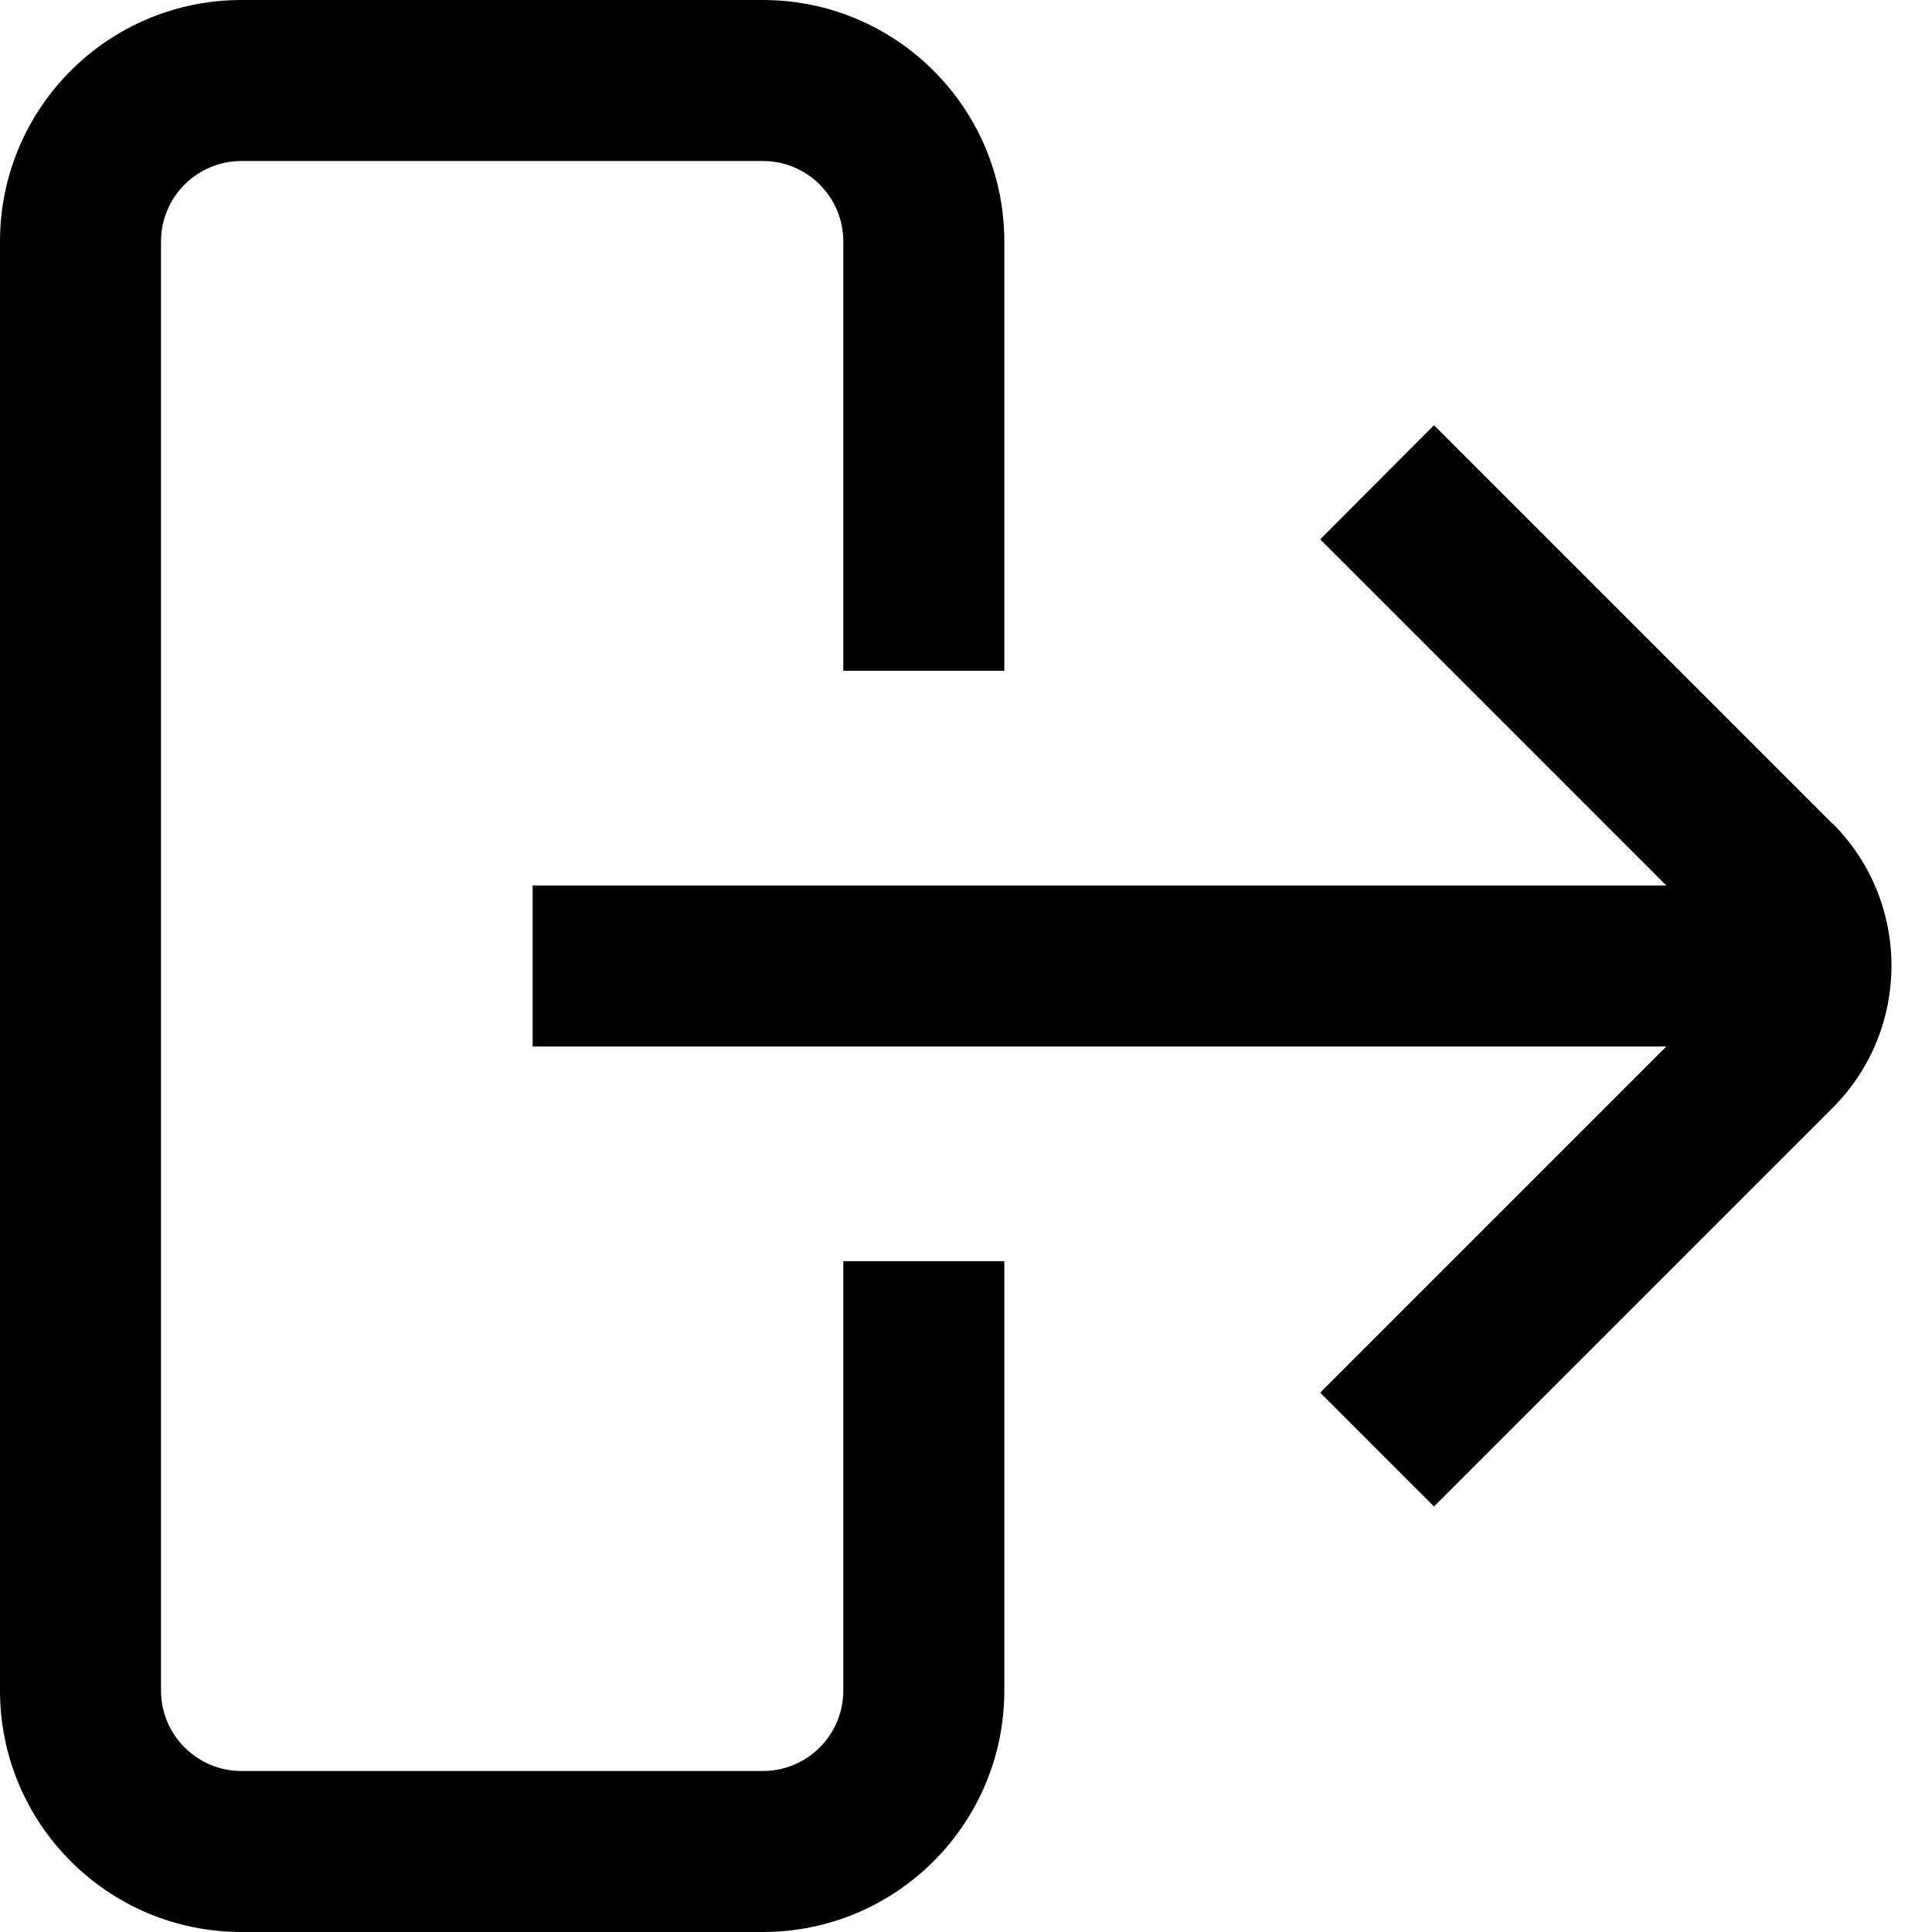
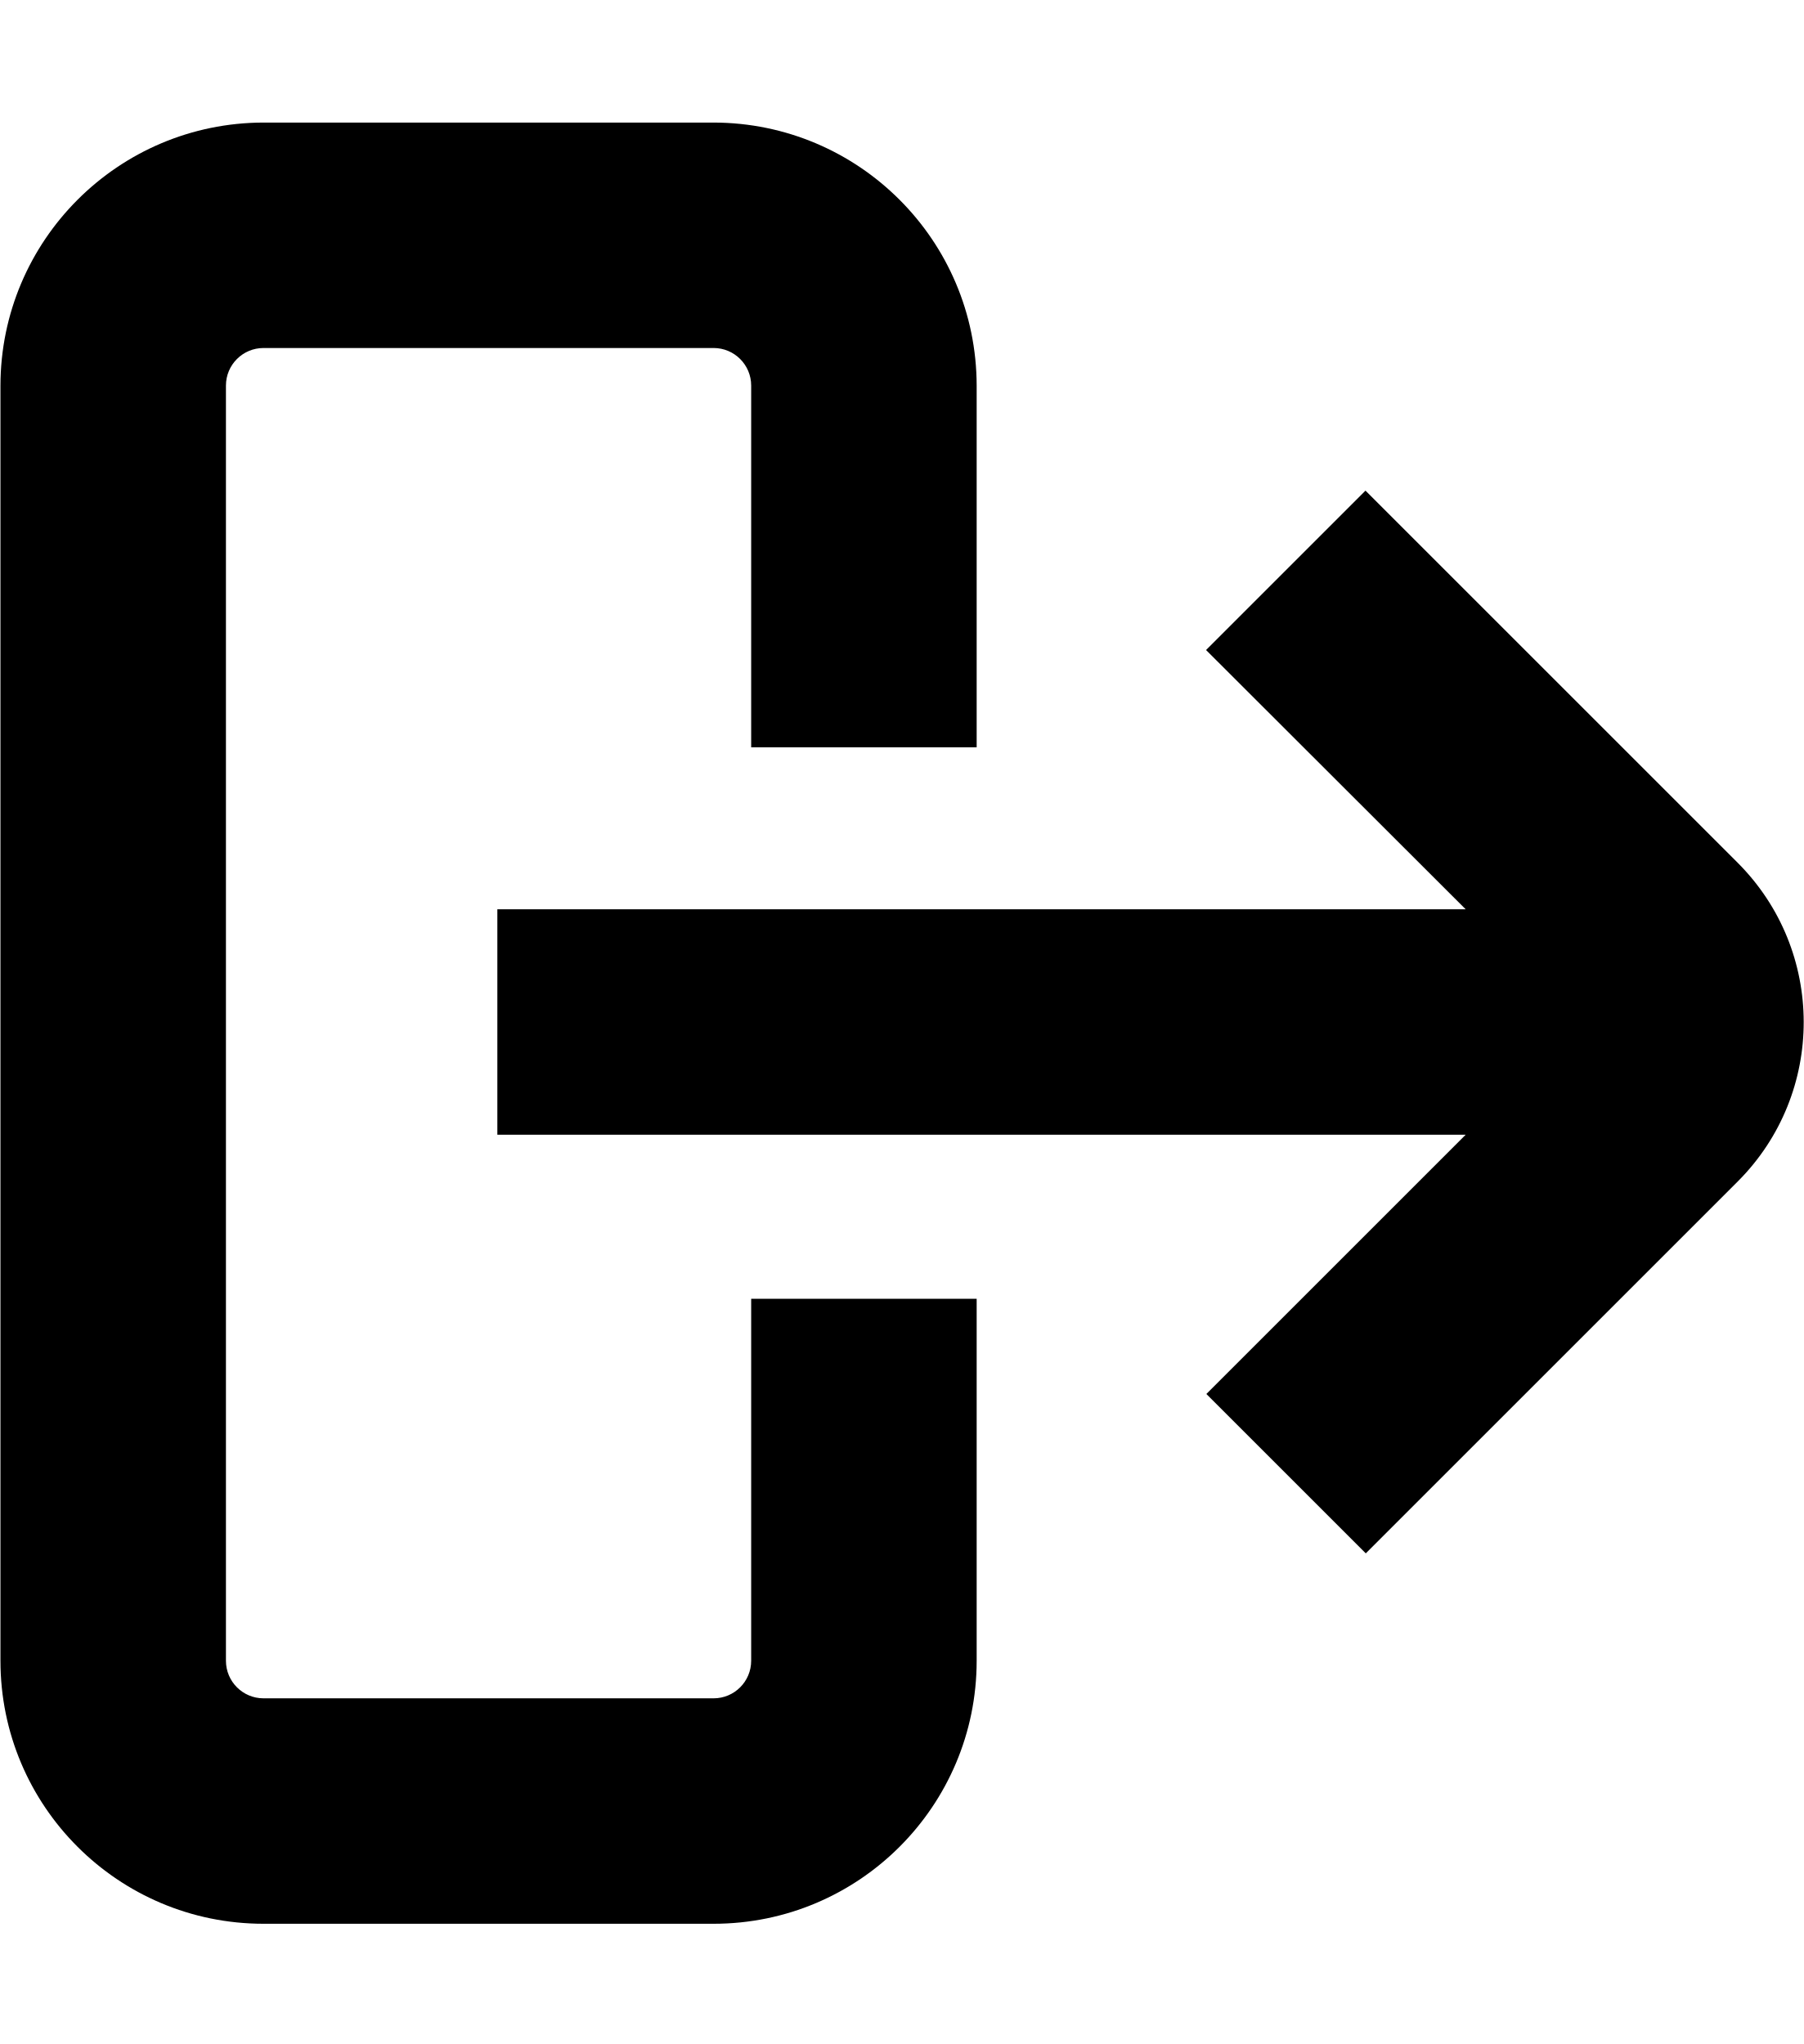
- <svg xmlns="http://www.w3.org/2000/svg" id="Layer_1" data-name="Layer 1" viewBox="0 0 24 24" width="512" height="512">
-   <path d="M22.763,10.232l-4.95-4.95L16.4,6.7,20.7,11H6.617v2H20.7l-4.3,4.3,1.414,1.414,4.95-4.95a2.5,2.5,0,0,0,0-3.536Z" />
-   <path d="M10.476,21a1,1,0,0,1-1,1H3a1,1,0,0,1-1-1V3A1,1,0,0,1,3,2H9.476a1,1,0,0,1,1,1V8.333h2V3a3,3,0,0,0-3-3H3A3,3,0,0,0,0,3V21a3,3,0,0,0,3,3H9.476a3,3,0,0,0,3-3V15.667h-2Z" />
+ <svg xmlns="http://www.w3.org/2000/svg" id="Layer_1" data-name="Layer 1" viewBox="0 0 24 24" width="15" height="17">
+   <path d="M23.117,9.879l-4.95-4.95L16.046,7.05,19.5,10.5H6.617v3H19.5l-3.45,3.45,2.121,2.121,4.95-4.95A3,3,0,0,0,23.117,9.879Z" />
+   <path d="M9.994,20.5a.5.5,0,0,1-.5.5H3.506a.5.5,0,0,1-.5-.5V3.531a.5.5,0,0,1,.5-.5H9.494a.5.5,0,0,1,.5.5V8.345h3V3.531a3.505,3.505,0,0,0-3.5-3.5H3.506a3.505,3.505,0,0,0-3.5,3.5V20.5a3.5,3.5,0,0,0,3.5,3.5H9.494a3.5,3.5,0,0,0,3.5-3.5V15.683h-3Z" />
</svg>
